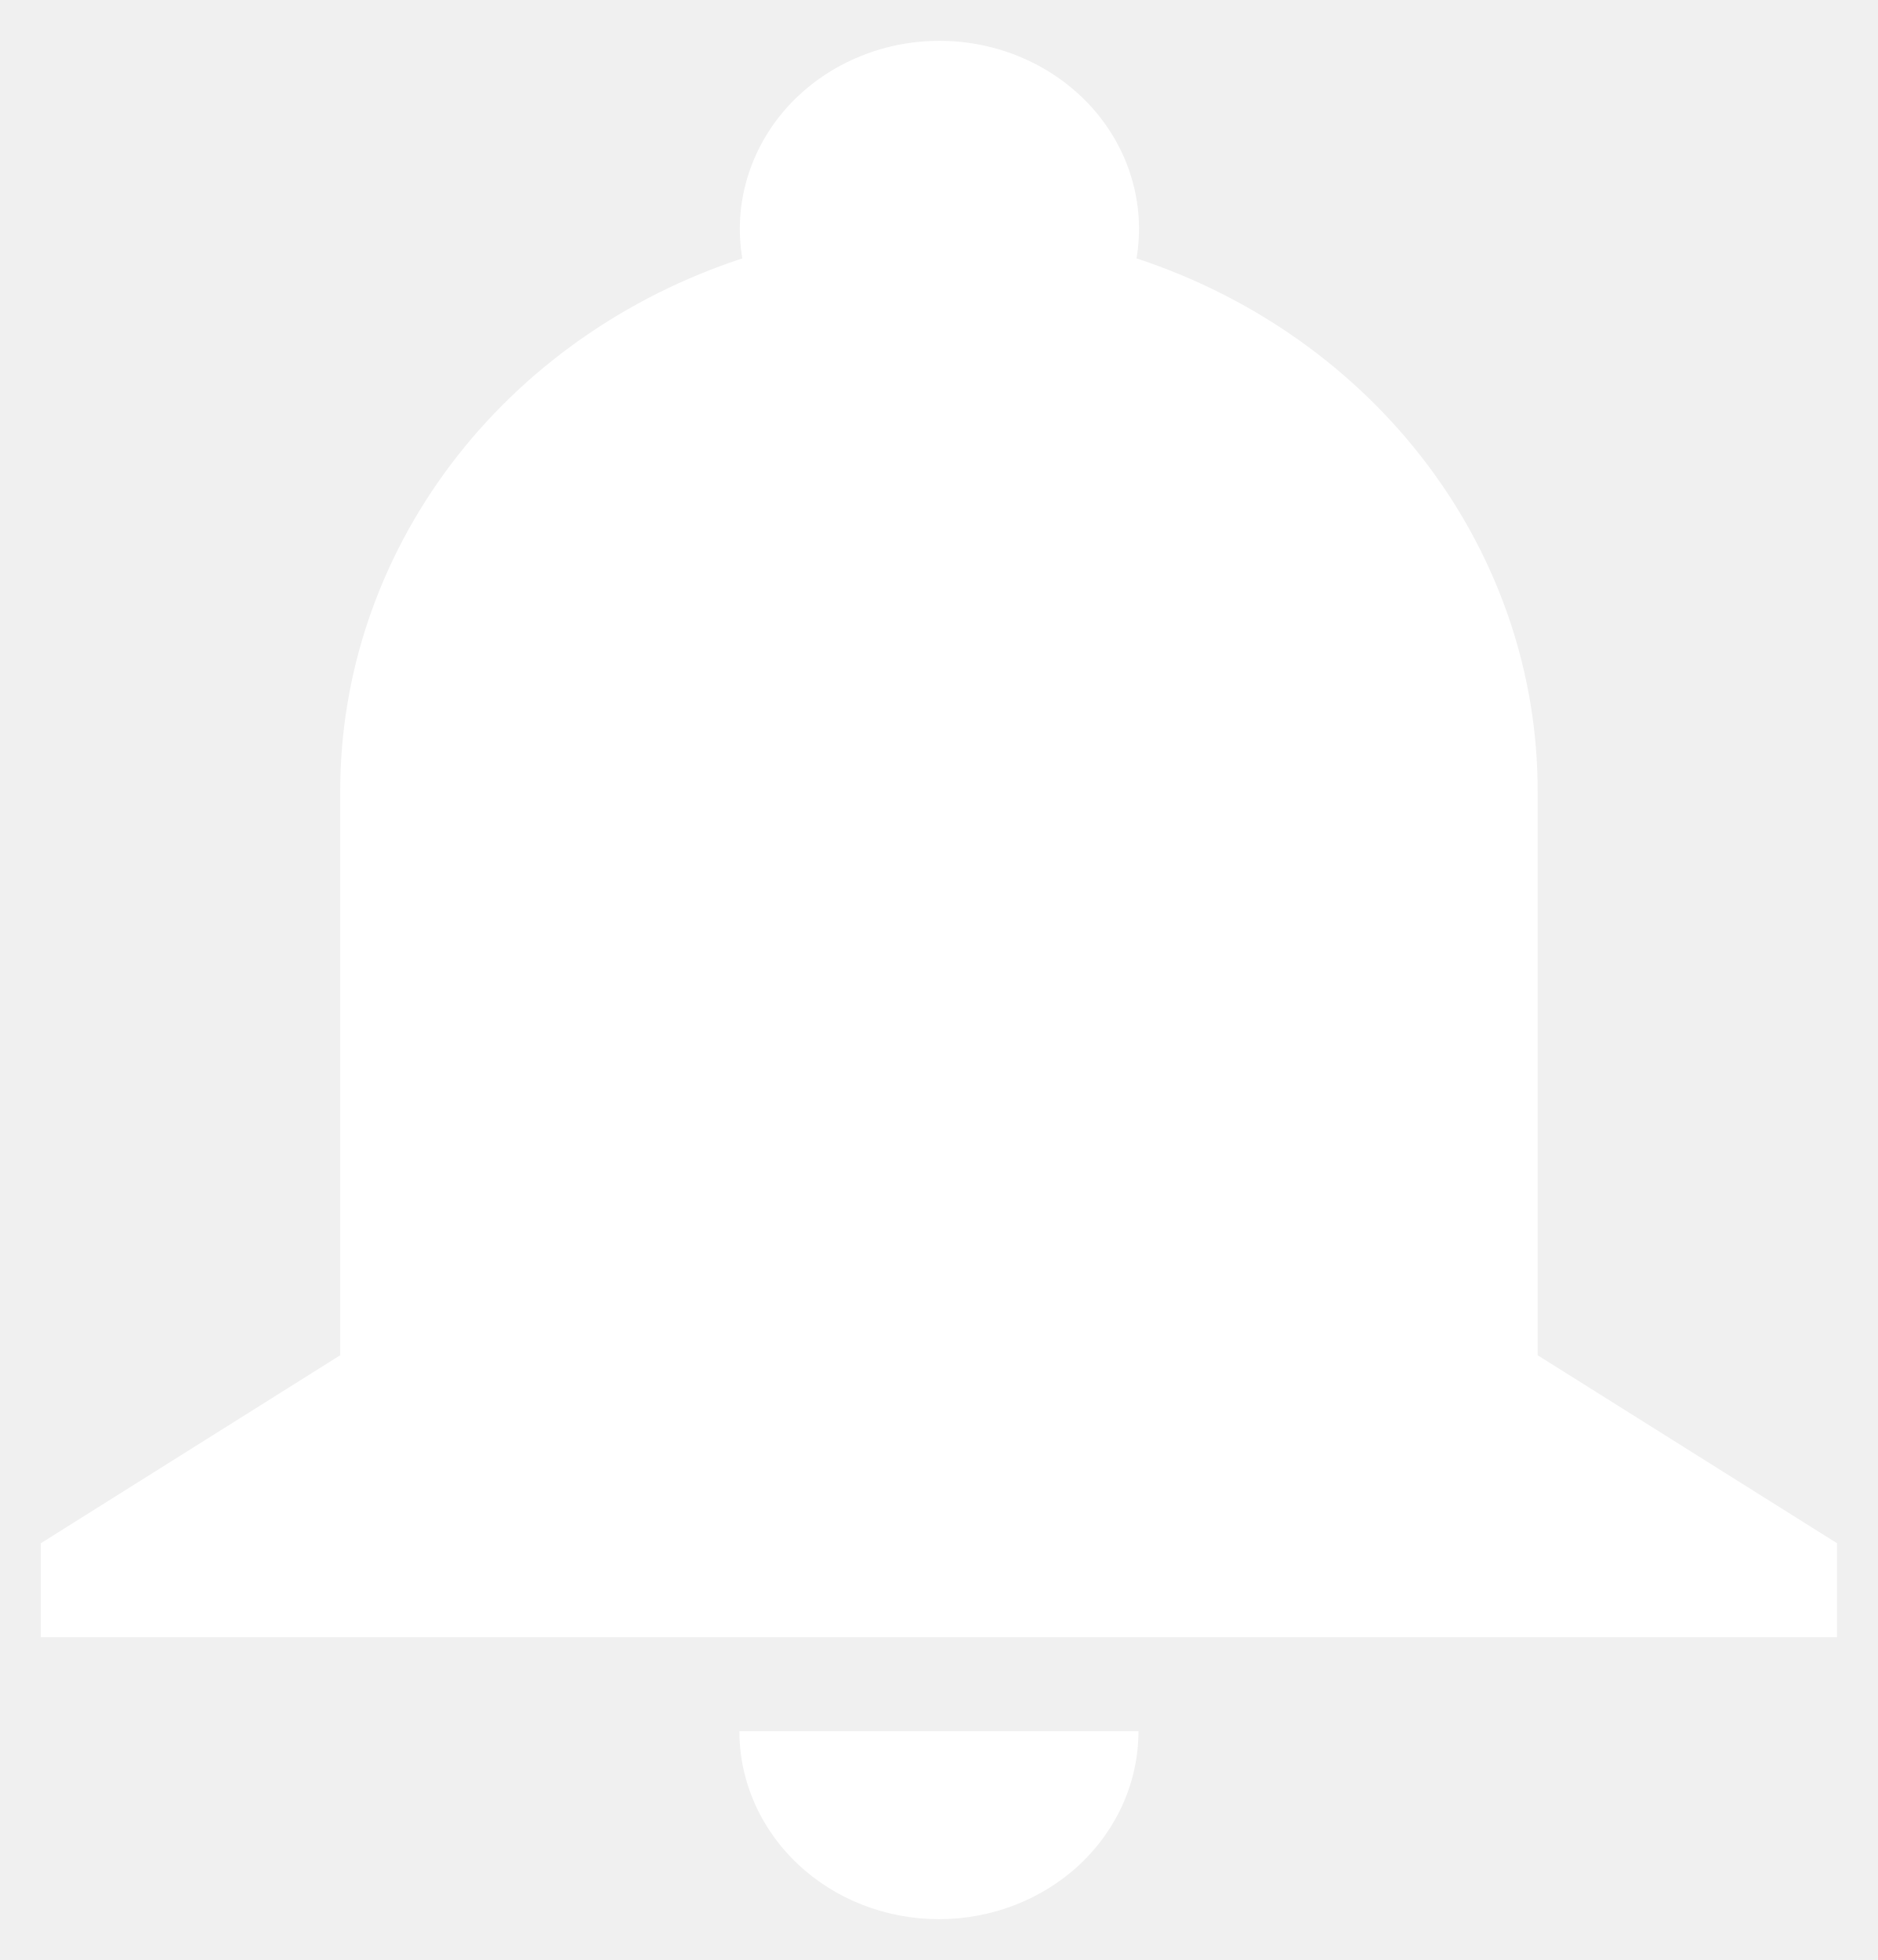
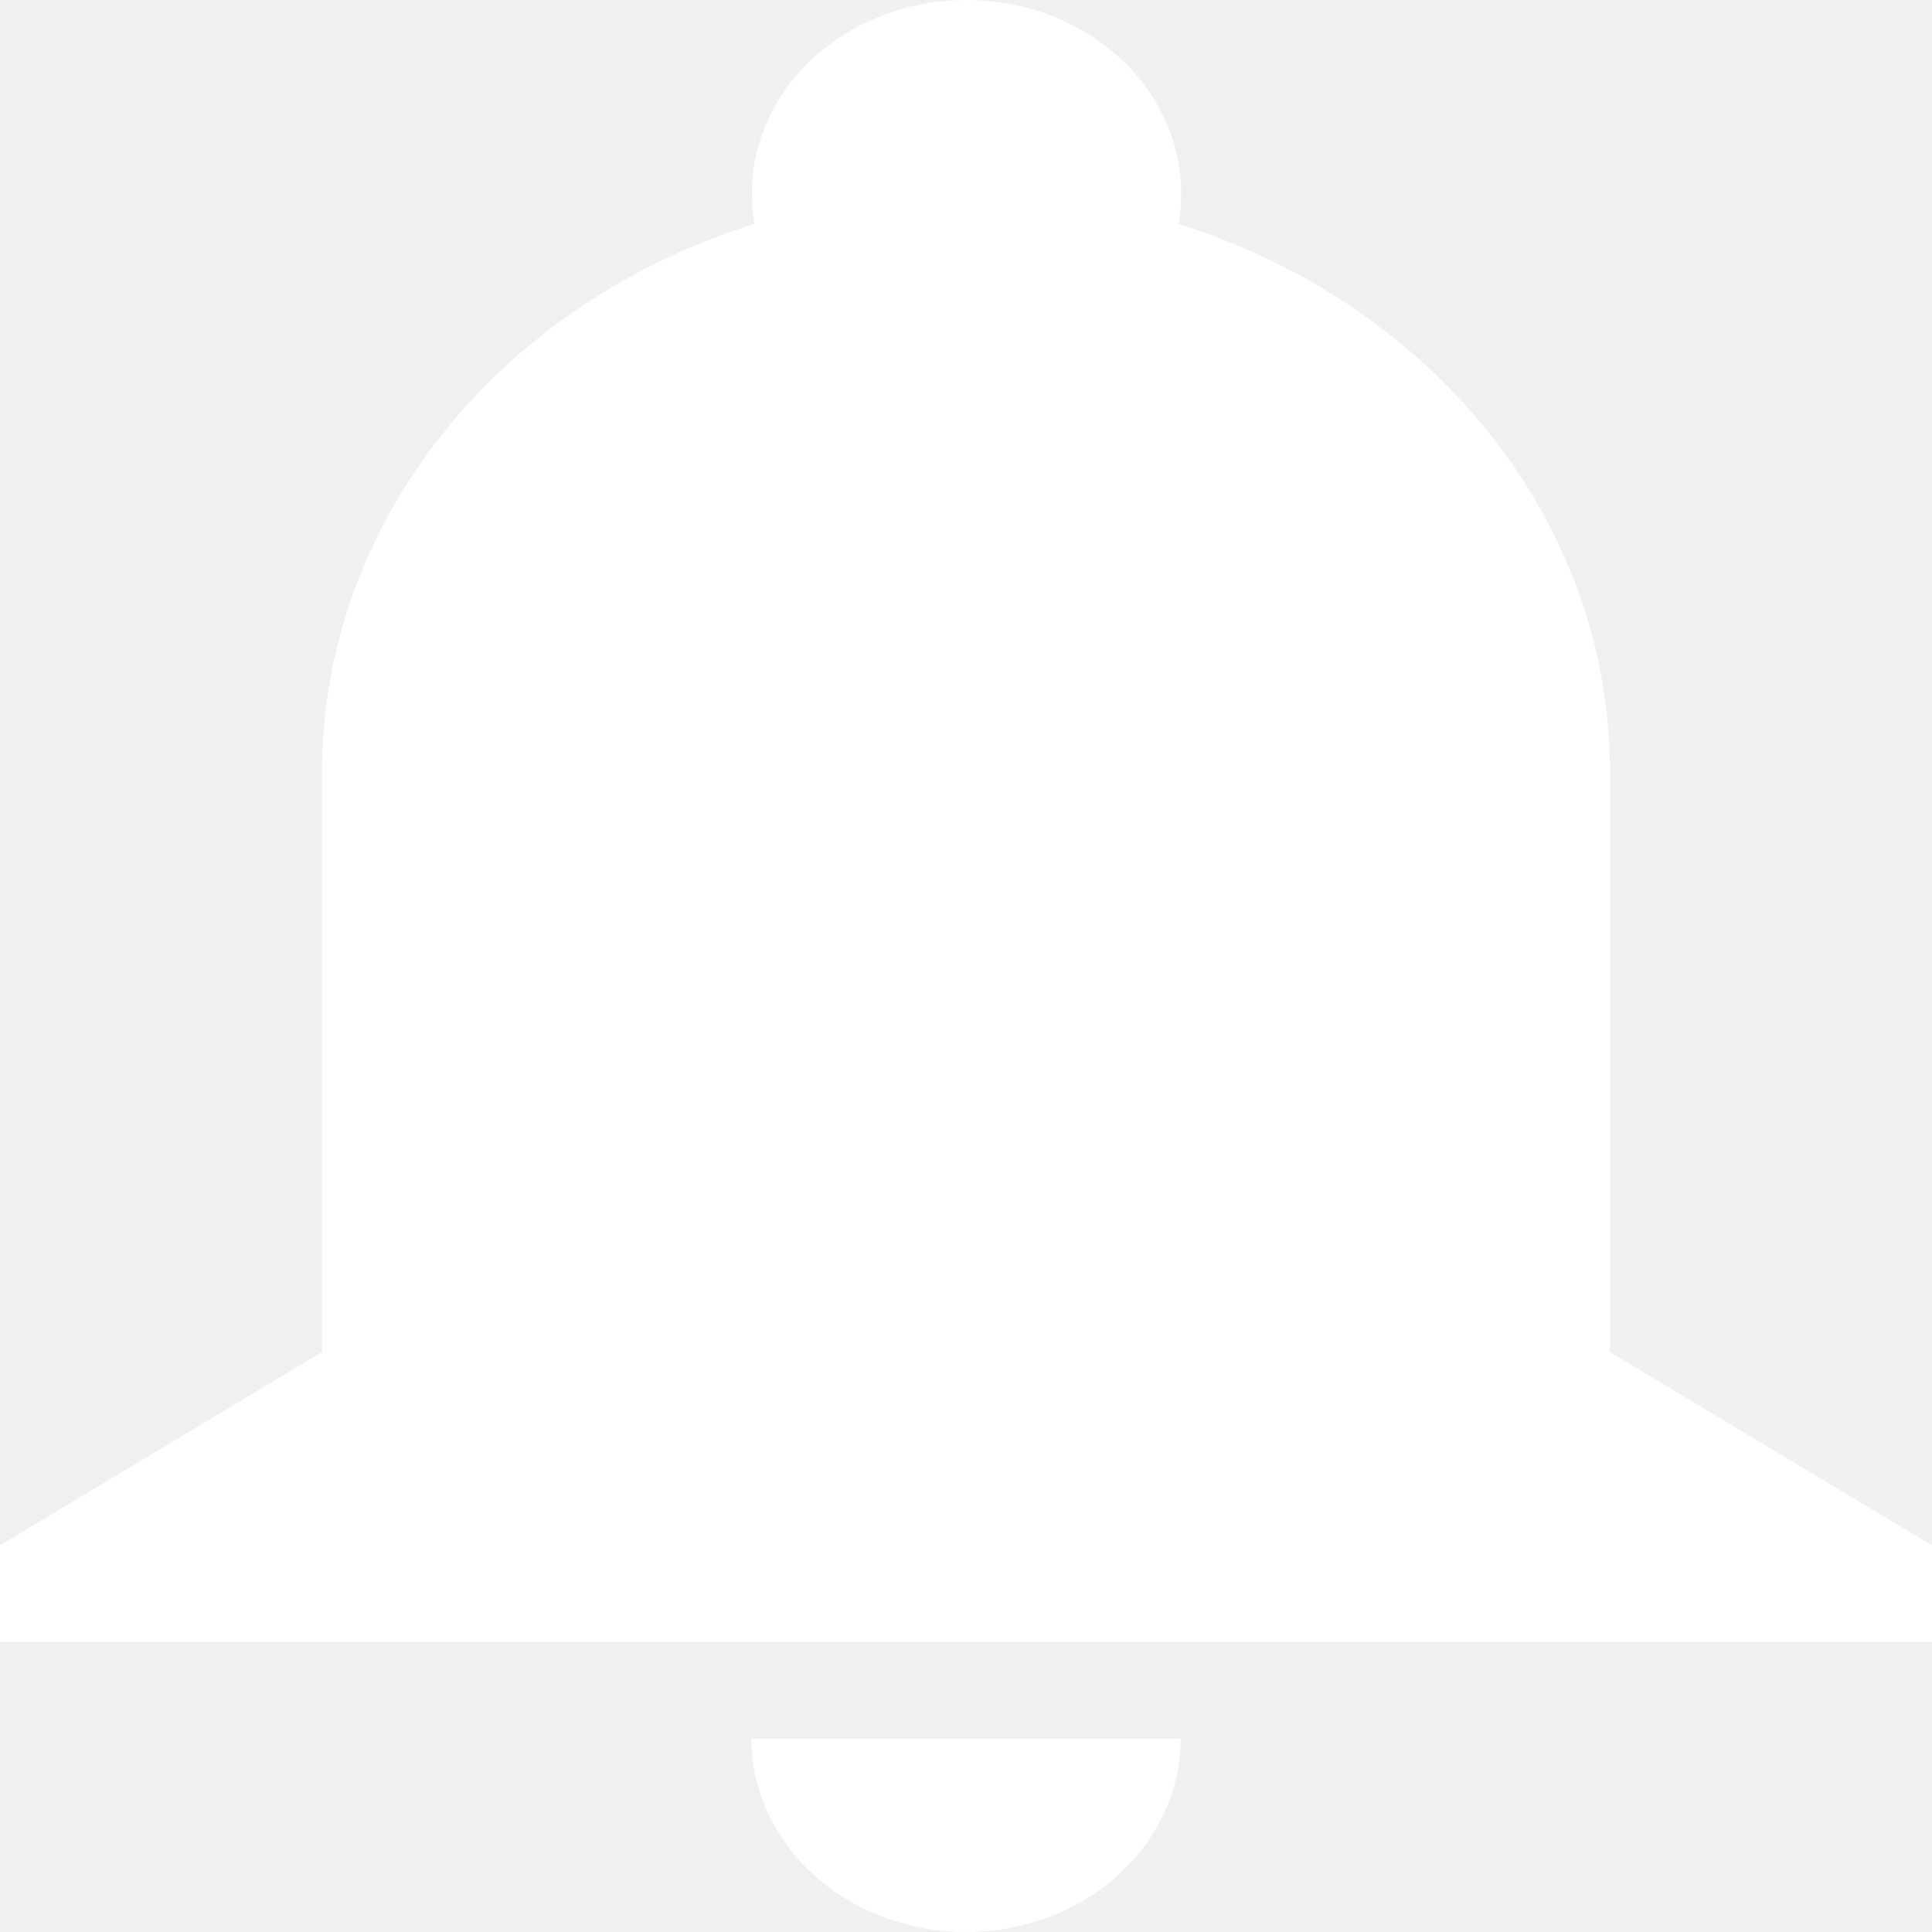
- <svg xmlns="http://www.w3.org/2000/svg" width="23" height="24" viewBox="0 0 23 24" fill="none">
-   <path d="M4.167 9.69C4.166 8.255 4.64 6.856 5.523 5.686C6.405 4.517 7.653 3.636 9.092 3.164C9.036 2.836 9.057 2.499 9.153 2.179C9.249 1.858 9.417 1.561 9.646 1.308C9.876 1.055 10.161 0.851 10.482 0.712C10.803 0.572 11.152 0.5 11.506 0.5C11.86 0.5 12.209 0.572 12.53 0.712C12.851 0.851 13.136 1.055 13.366 1.308C13.595 1.561 13.764 1.858 13.859 2.179C13.955 2.499 13.976 2.836 13.92 3.164C15.357 3.637 16.602 4.52 17.482 5.689C18.363 6.858 18.835 8.257 18.833 9.69V16.595L22.5 18.897V20.047H0.5V18.897L4.167 16.595V9.69ZM13.944 21.198C13.944 21.809 13.687 22.394 13.229 22.826C12.77 23.258 12.148 23.5 11.5 23.5C10.852 23.5 10.23 23.258 9.772 22.826C9.313 22.394 9.056 21.809 9.056 21.198H13.944Z" fill="white" />
+ <svg xmlns="http://www.w3.org/2000/svg" width="16" height="16" viewBox="0 0 16 16" fill="none">
+   <path d="M2.667 6.393C2.666 5.395 3.011 4.421 3.653 3.608C4.295 2.794 5.202 2.181 6.249 1.854C6.208 1.625 6.223 1.391 6.293 1.168C6.363 0.945 6.485 0.738 6.652 0.562C6.819 0.386 7.026 0.244 7.26 0.147C7.493 0.05 7.747 0 8.004 0C8.262 0 8.516 0.05 8.749 0.147C8.983 0.244 9.19 0.386 9.357 0.562C9.524 0.738 9.646 0.945 9.716 1.168C9.785 1.391 9.801 1.625 9.76 1.854C10.805 2.183 11.71 2.796 12.351 3.61C12.991 4.423 13.335 5.396 13.333 6.393V11.197L16 12.798V13.598H0V12.798L2.667 11.197V6.393ZM9.778 14.399C9.778 14.823 9.59 15.231 9.257 15.531C8.924 15.831 8.472 16 8 16C7.529 16 7.076 15.831 6.743 15.531C6.41 15.231 6.222 14.823 6.222 14.399H9.778Z" fill="white" />
</svg>
